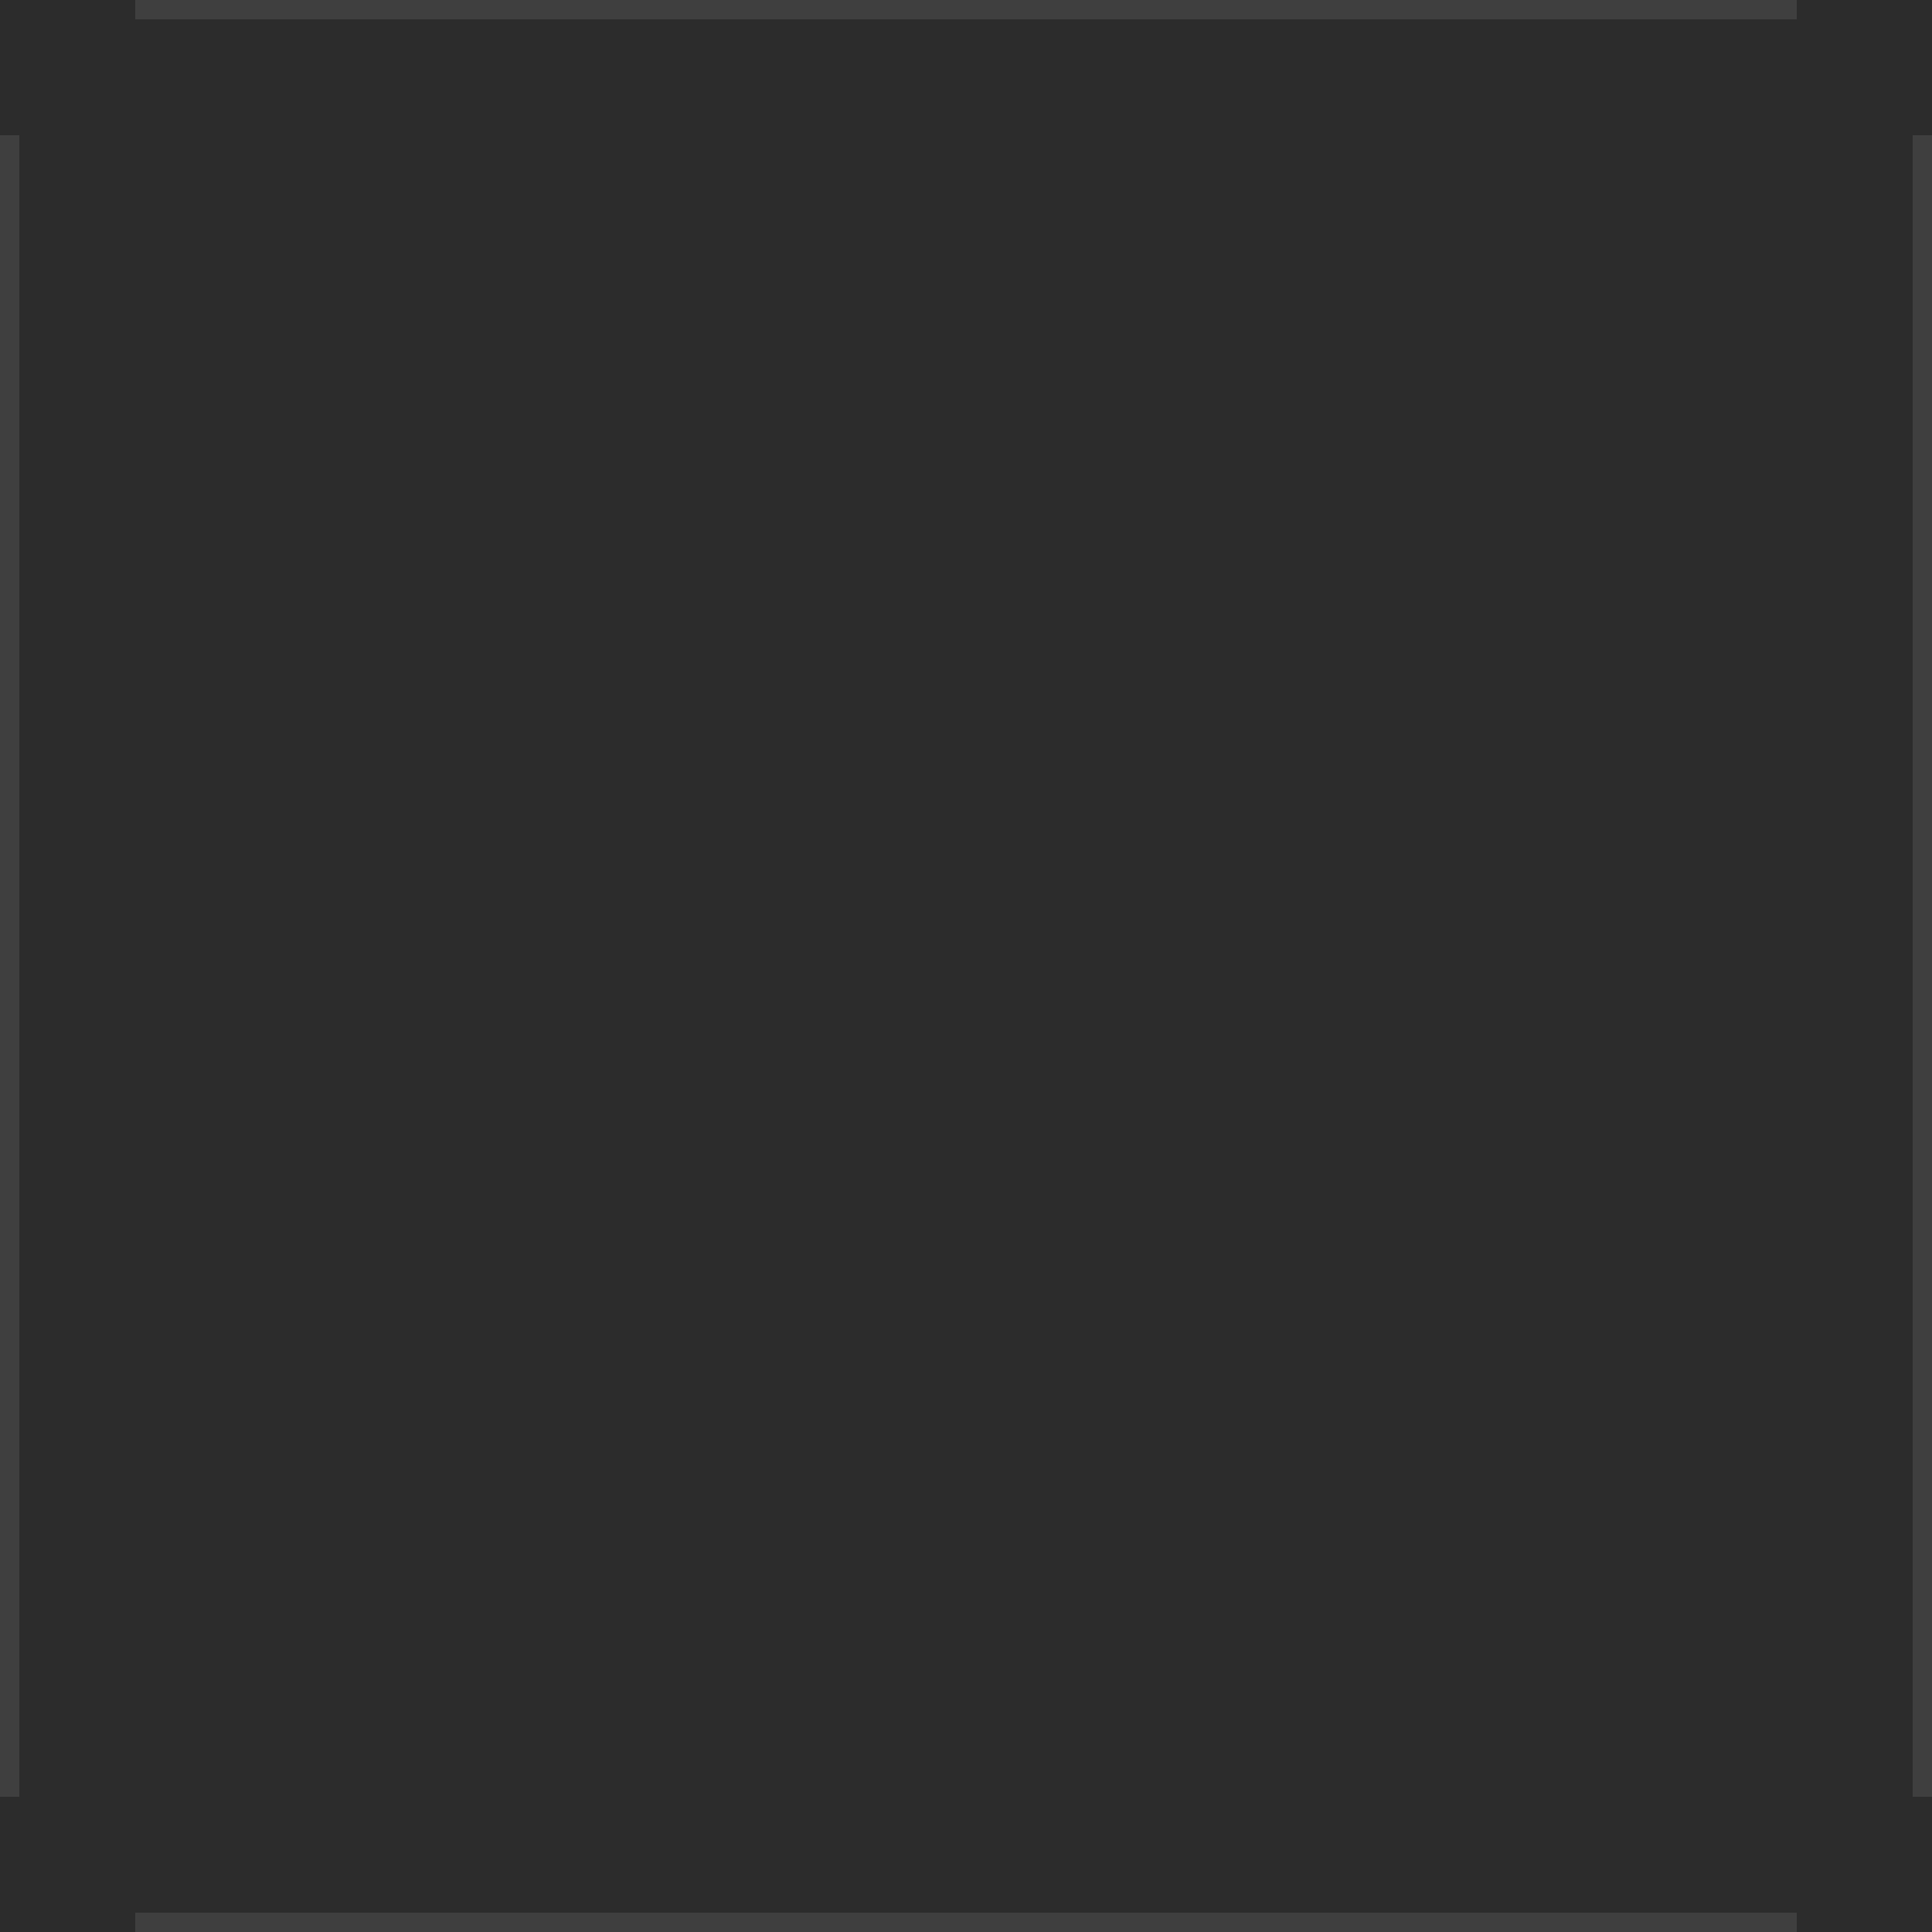
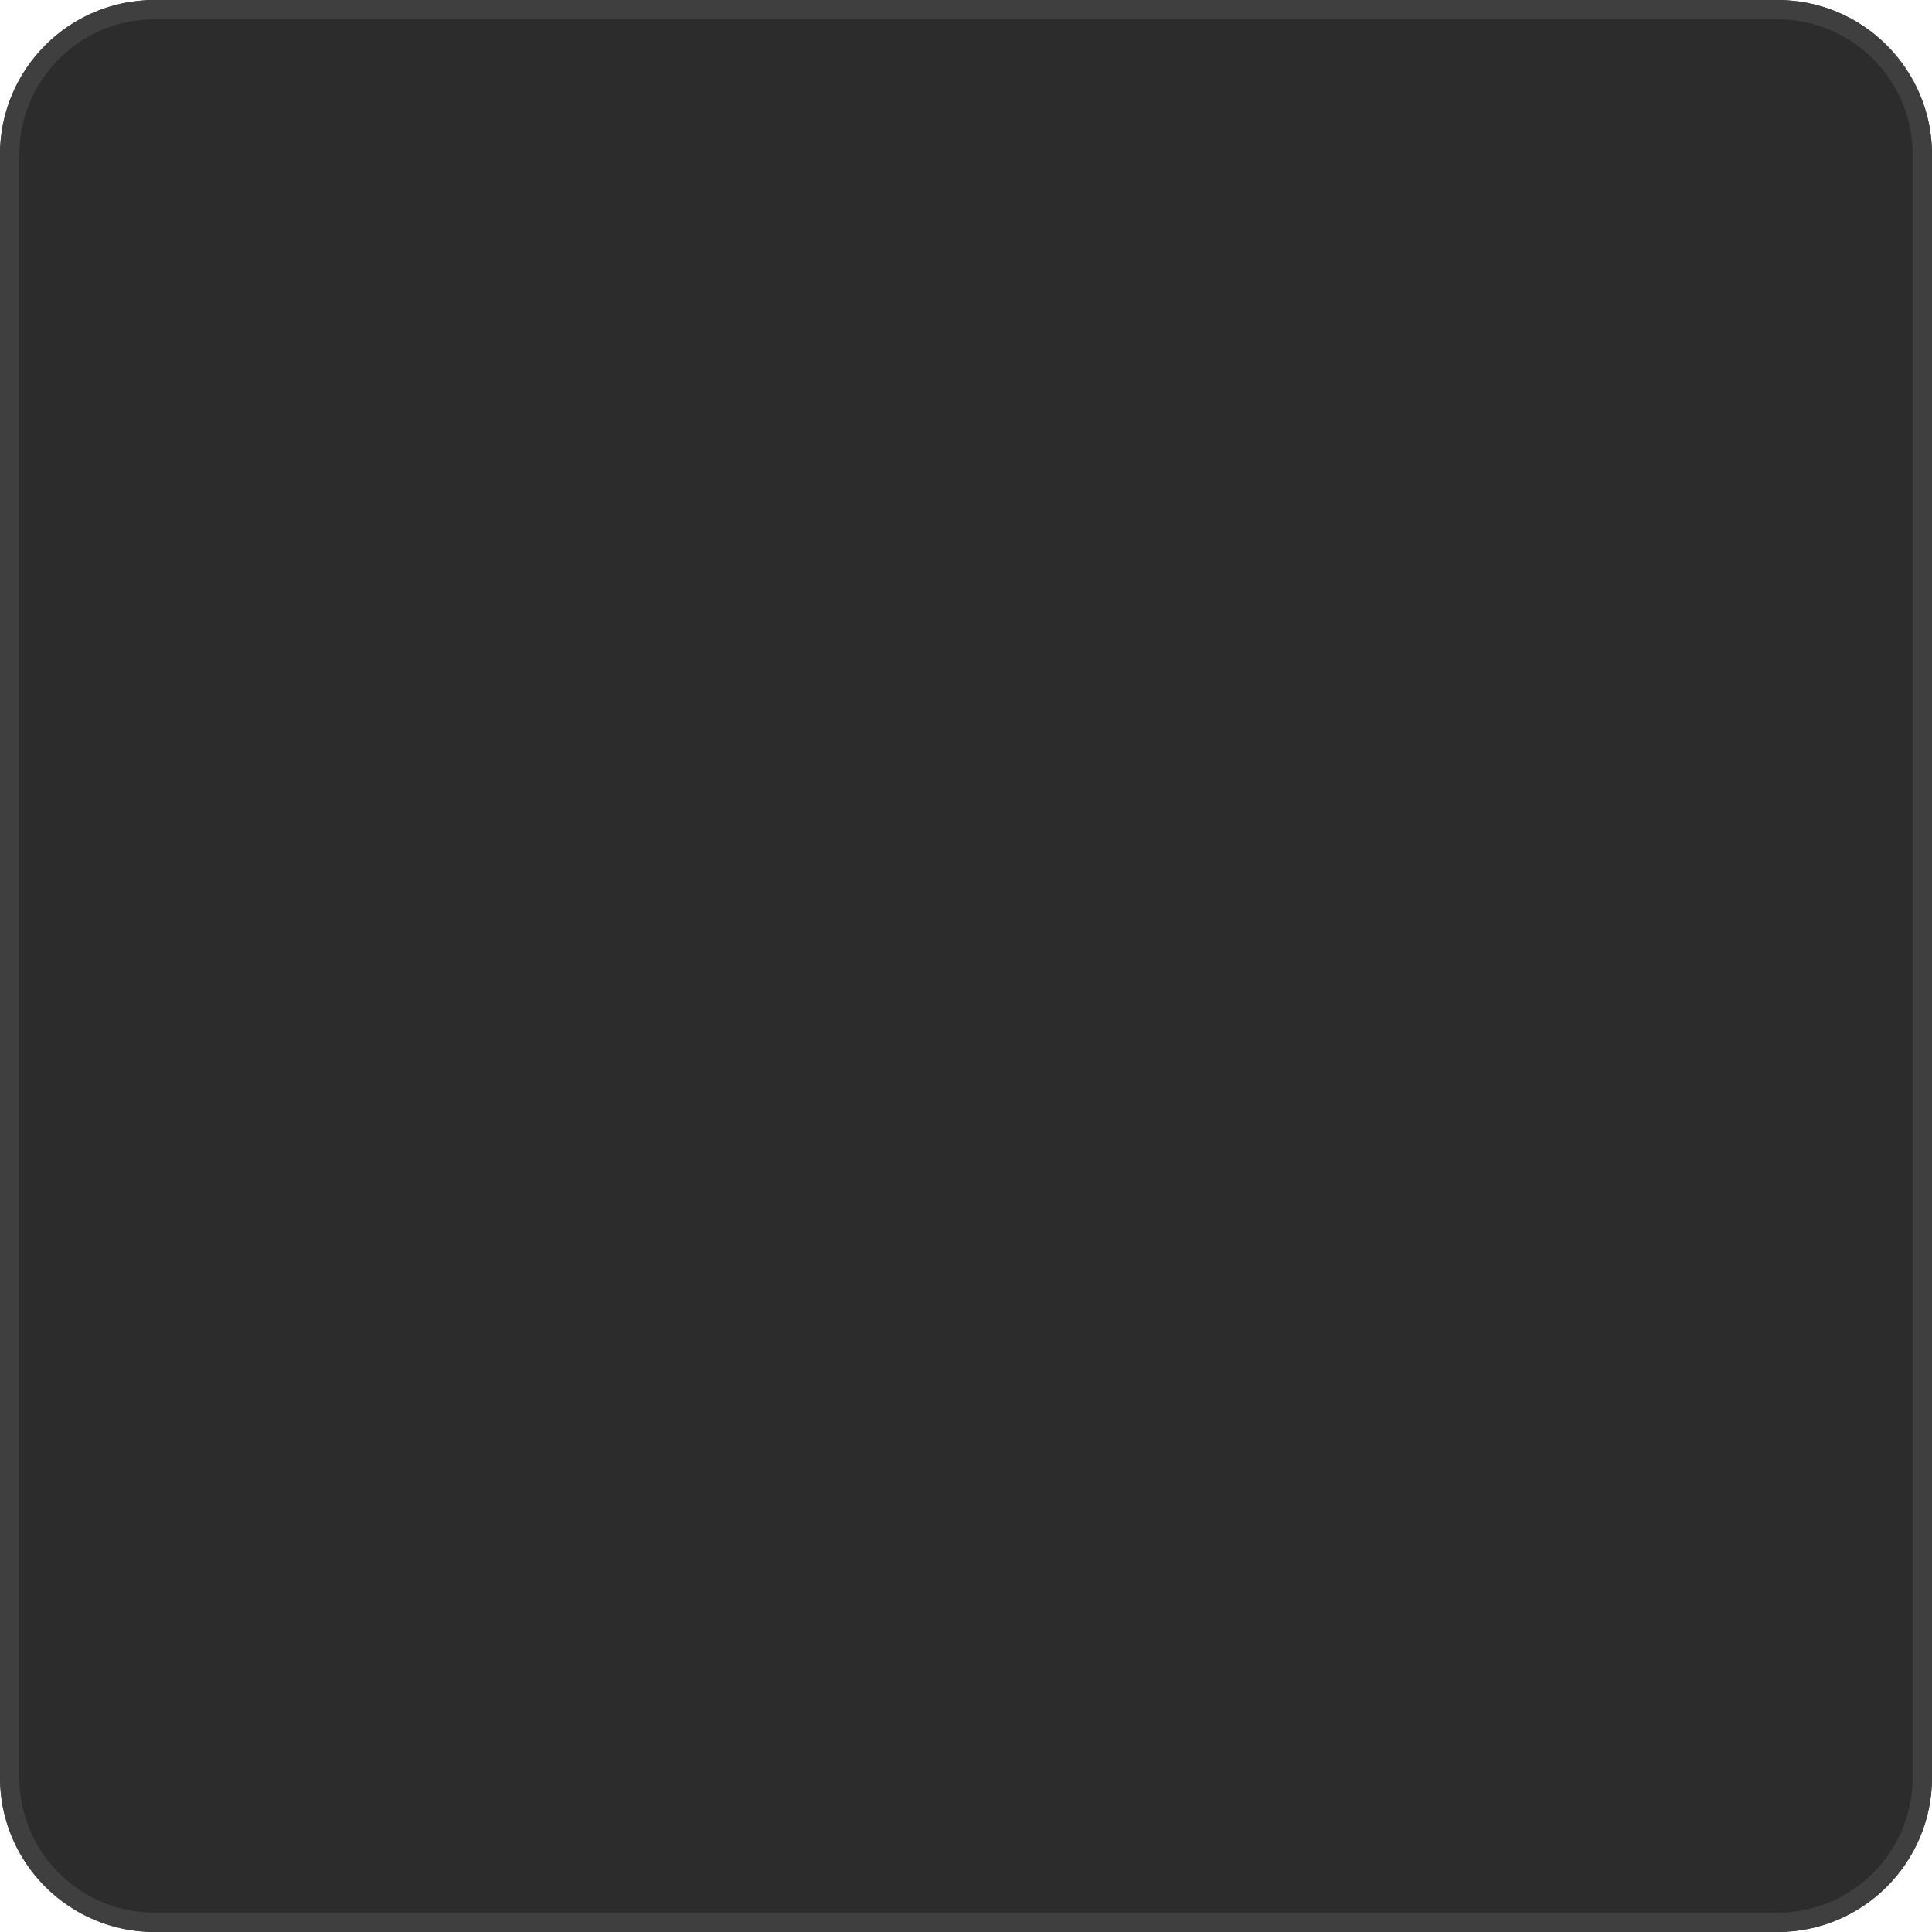
<svg xmlns="http://www.w3.org/2000/svg" viewBox="0 0 100 100">
  <g id="hint-stretch-borders">
    <rect width="100" height="100" fill="none" />
  </g>
  <rect id="hint-left-margin" x="0" y="0" width="8" height="8" opacity="0" />
  <rect id="hint-top-margin" x="0" y="0" width="8" height="8" opacity="0" />
  <rect id="hint-right-margin" x="92" y="0" width="8" height="8" opacity="0" />
  <rect id="hint-bottom-margin" x="0" y="92" width="8" height="8" opacity="0" />
-   <rect id="topleft" x="0" y="0" width="7" height="7" fill="#2C2C2C" />
-   <rect id="topright" x="93" y="0" width="7" height="7" fill="#2C2C2C" />
-   <rect id="bottomleft" x="0" y="93" width="7" height="7" fill="#2C2C2C" />
-   <rect id="bottomright" x="93" y="93" width="7" height="7" fill="#2C2C2C" />
-   <rect id="top" x="7" y="0" width="86" height="1" fill="#3F3F3F" />
-   <rect id="bottom" x="7" y="99" width="86" height="1" fill="#3F3F3F" />
-   <rect id="left" x="0" y="7" width="1" height="86" fill="#3F3F3F" />
-   <rect id="right" x="99" y="7" width="1" height="86" fill="#3F3F3F" />
-   <rect id="center" x="1" y="1" width="98" height="98" fill="#2C2C2C" />
+   <path id="topleft" d="M 8,8 L 8,0 A 8,8 0 0 0 0,8 Z" fill="#2C2C2C" />
+   <path id="topright" d="M 92,8 L 92,0 A 8,8 0 0 1 100,8 Z" fill="#2C2C2C" />
+   <path id="bottomleft" d="M 8,92 L 0,92 A 8,8 0 0 0 8,100 Z" fill="#2C2C2C" />
+   <path id="bottomright" d="M 92,92 L 100,92 A 8,8 0 0 1 92,100 Z" fill="#2C2C2C" />
+   <path id="topleft-stroke" d="M 8,0 A 8,8 0 0 0 0,8 L 1,8 A 7,7 0 0 1 8,1 Z" fill="#3F3F3F" />
+   <path id="topright-stroke" d="M 92,0 A 8,8 0 0 1 100,8 L 99,8 A 7,7 0 0 0 92,1 Z" fill="#3F3F3F" />
+   <path id="bottomleft-stroke" d="M 0,92 A 8,8 0 0 0 8,100 L 8,99 A 7,7 0 0 1 1,92 Z" fill="#3F3F3F" />
+   <path id="bottomright-stroke" d="M 100,92 A 8,8 0 0 1 92,100 L 92,99 A 7,7 0 0 0 99,92 Z" fill="#3F3F3F" />
+   <rect id="top" x="8" y="1" width="84" height="7" fill="#2C2C2C" />
+   <rect id="bottom" x="8" y="92" width="84" height="7" fill="#2C2C2C" />
+   <rect id="left" x="1" y="8" width="7" height="84" fill="#2C2C2C" />
+   <rect id="right" x="92" y="8" width="7" height="84" fill="#2C2C2C" />
+   <rect id="top-stroke" x="8" y="0" width="84" height="1" fill="#3F3F3F" />
+   <rect id="bottom-stroke" x="8" y="99" width="84" height="1" fill="#3F3F3F" />
+   <rect id="left-stroke" x="0" y="8" width="1" height="84" fill="#3F3F3F" />
+   <rect id="right-stroke" x="99" y="8" width="1" height="84" fill="#3F3F3F" />
+   <rect id="center" x="8" y="8" width="84" height="84" fill="#2C2C2C" />
</svg>
